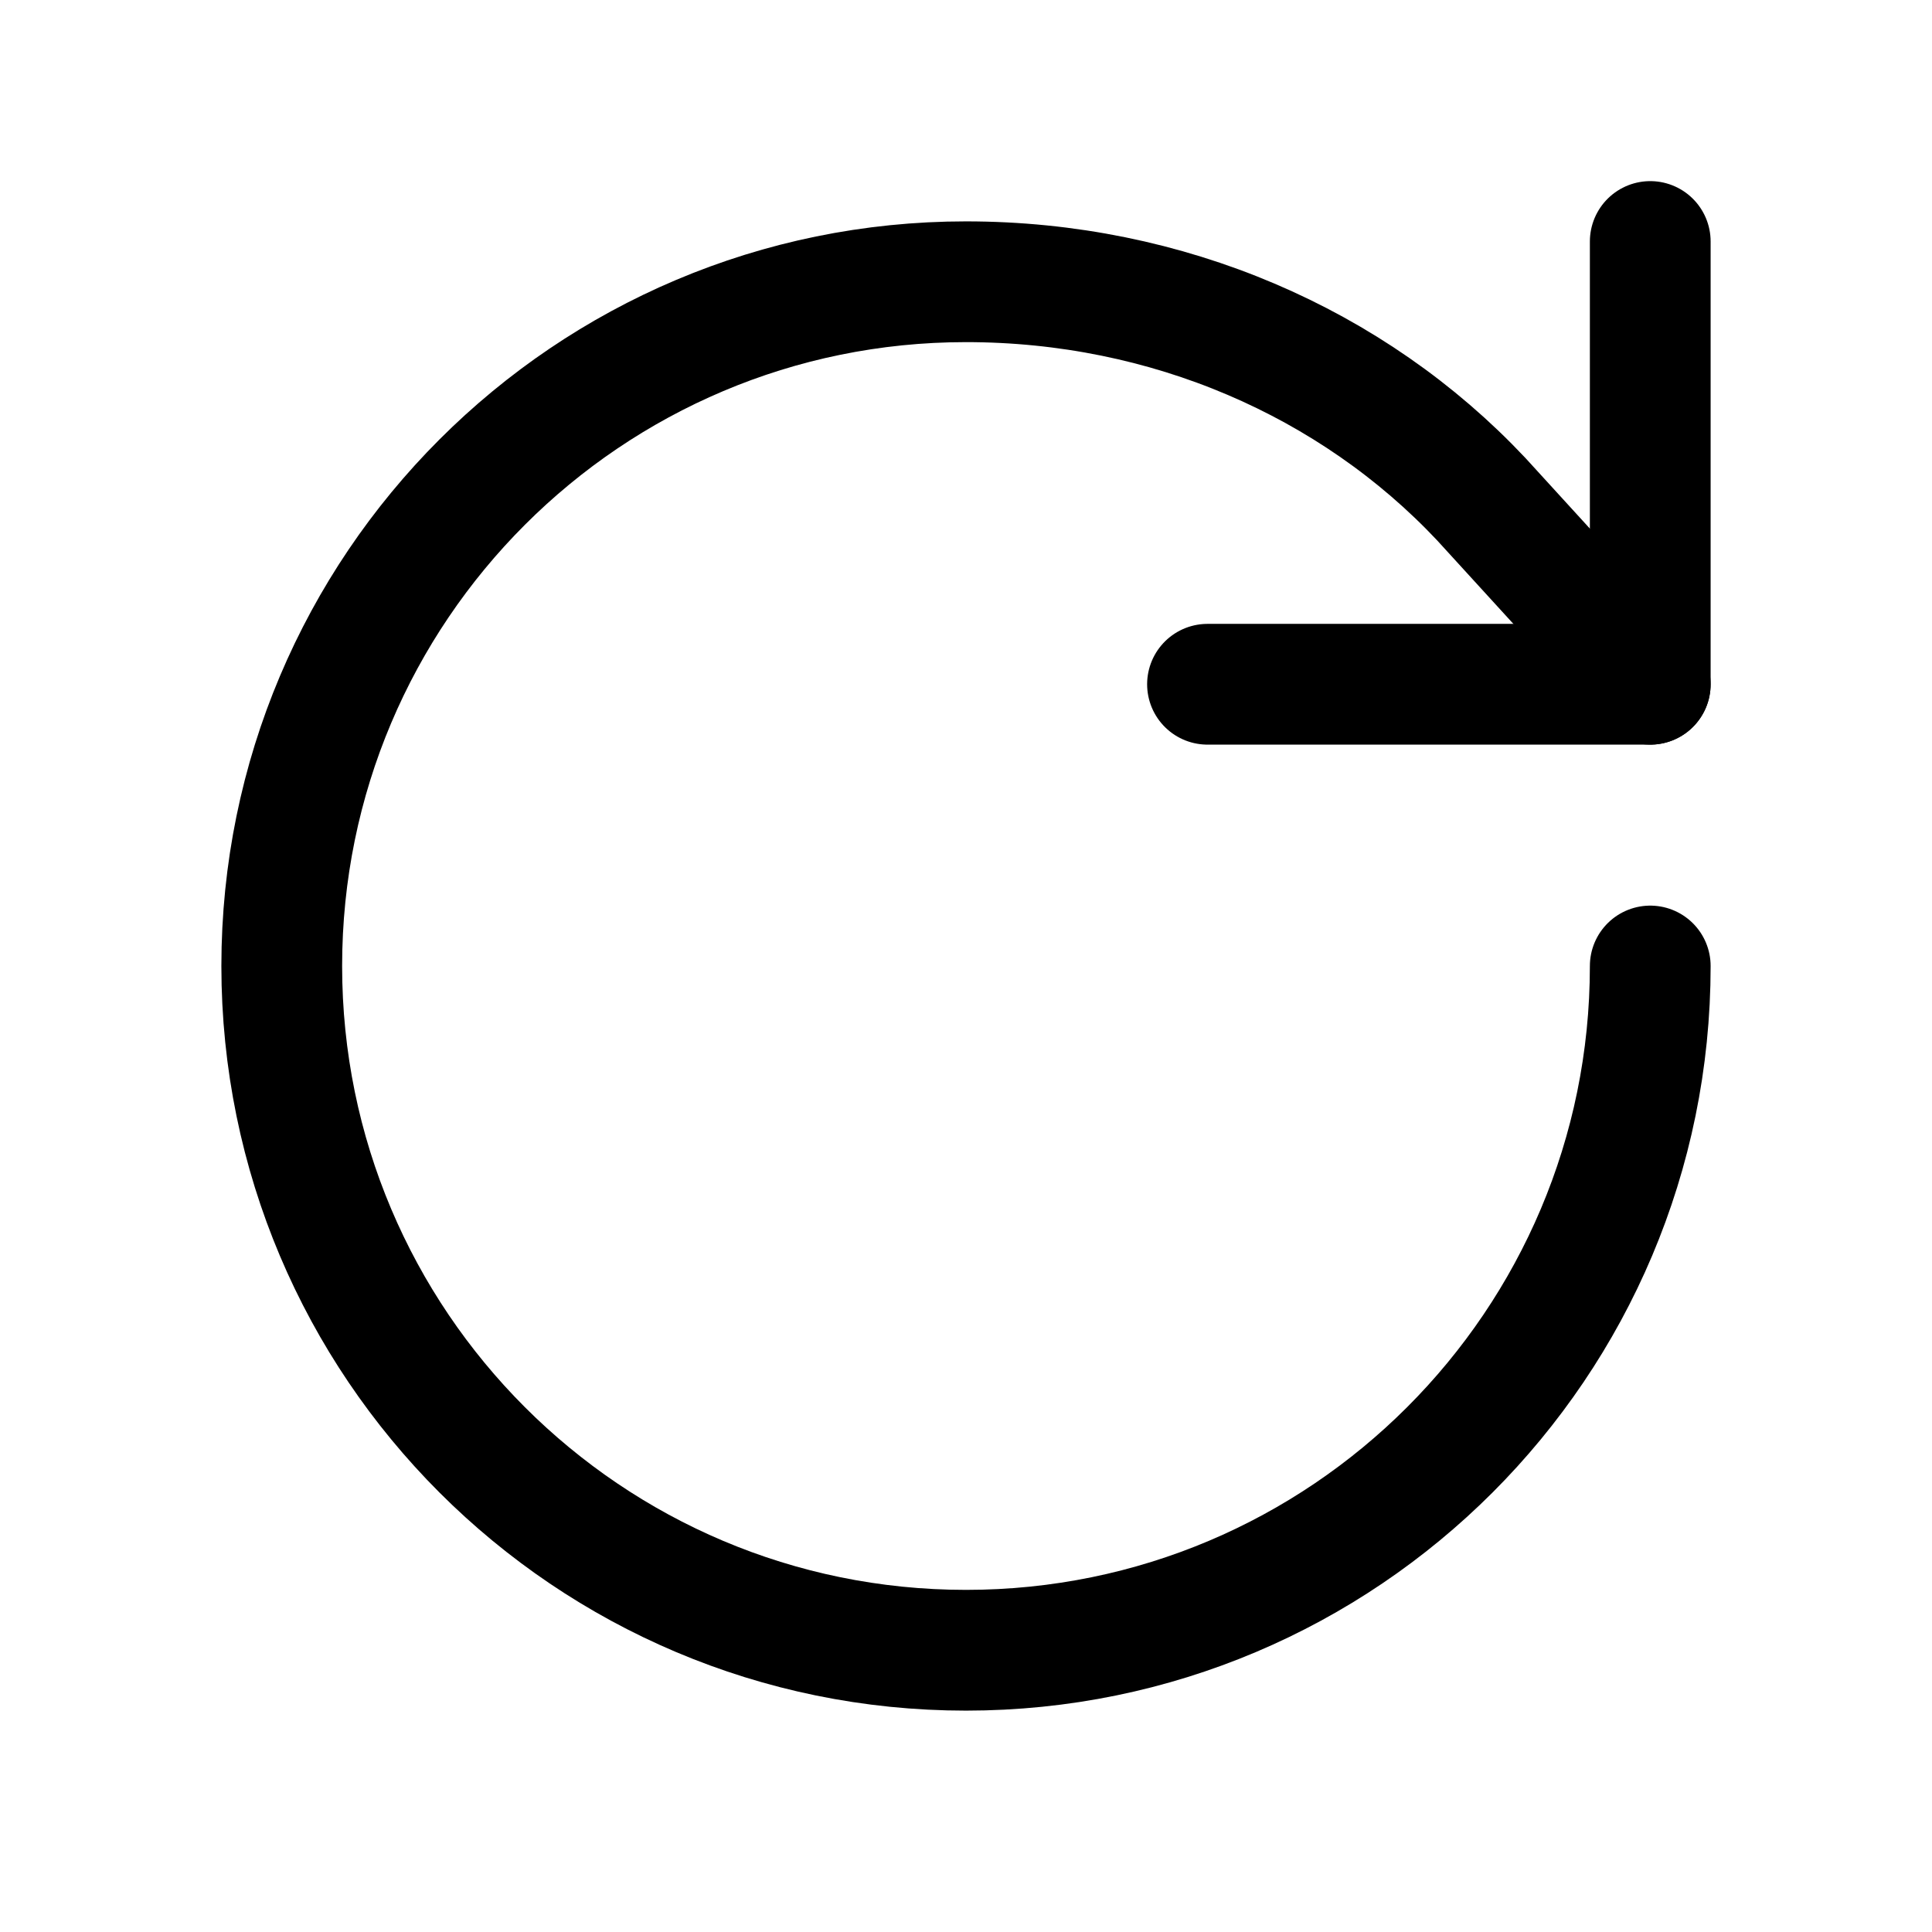
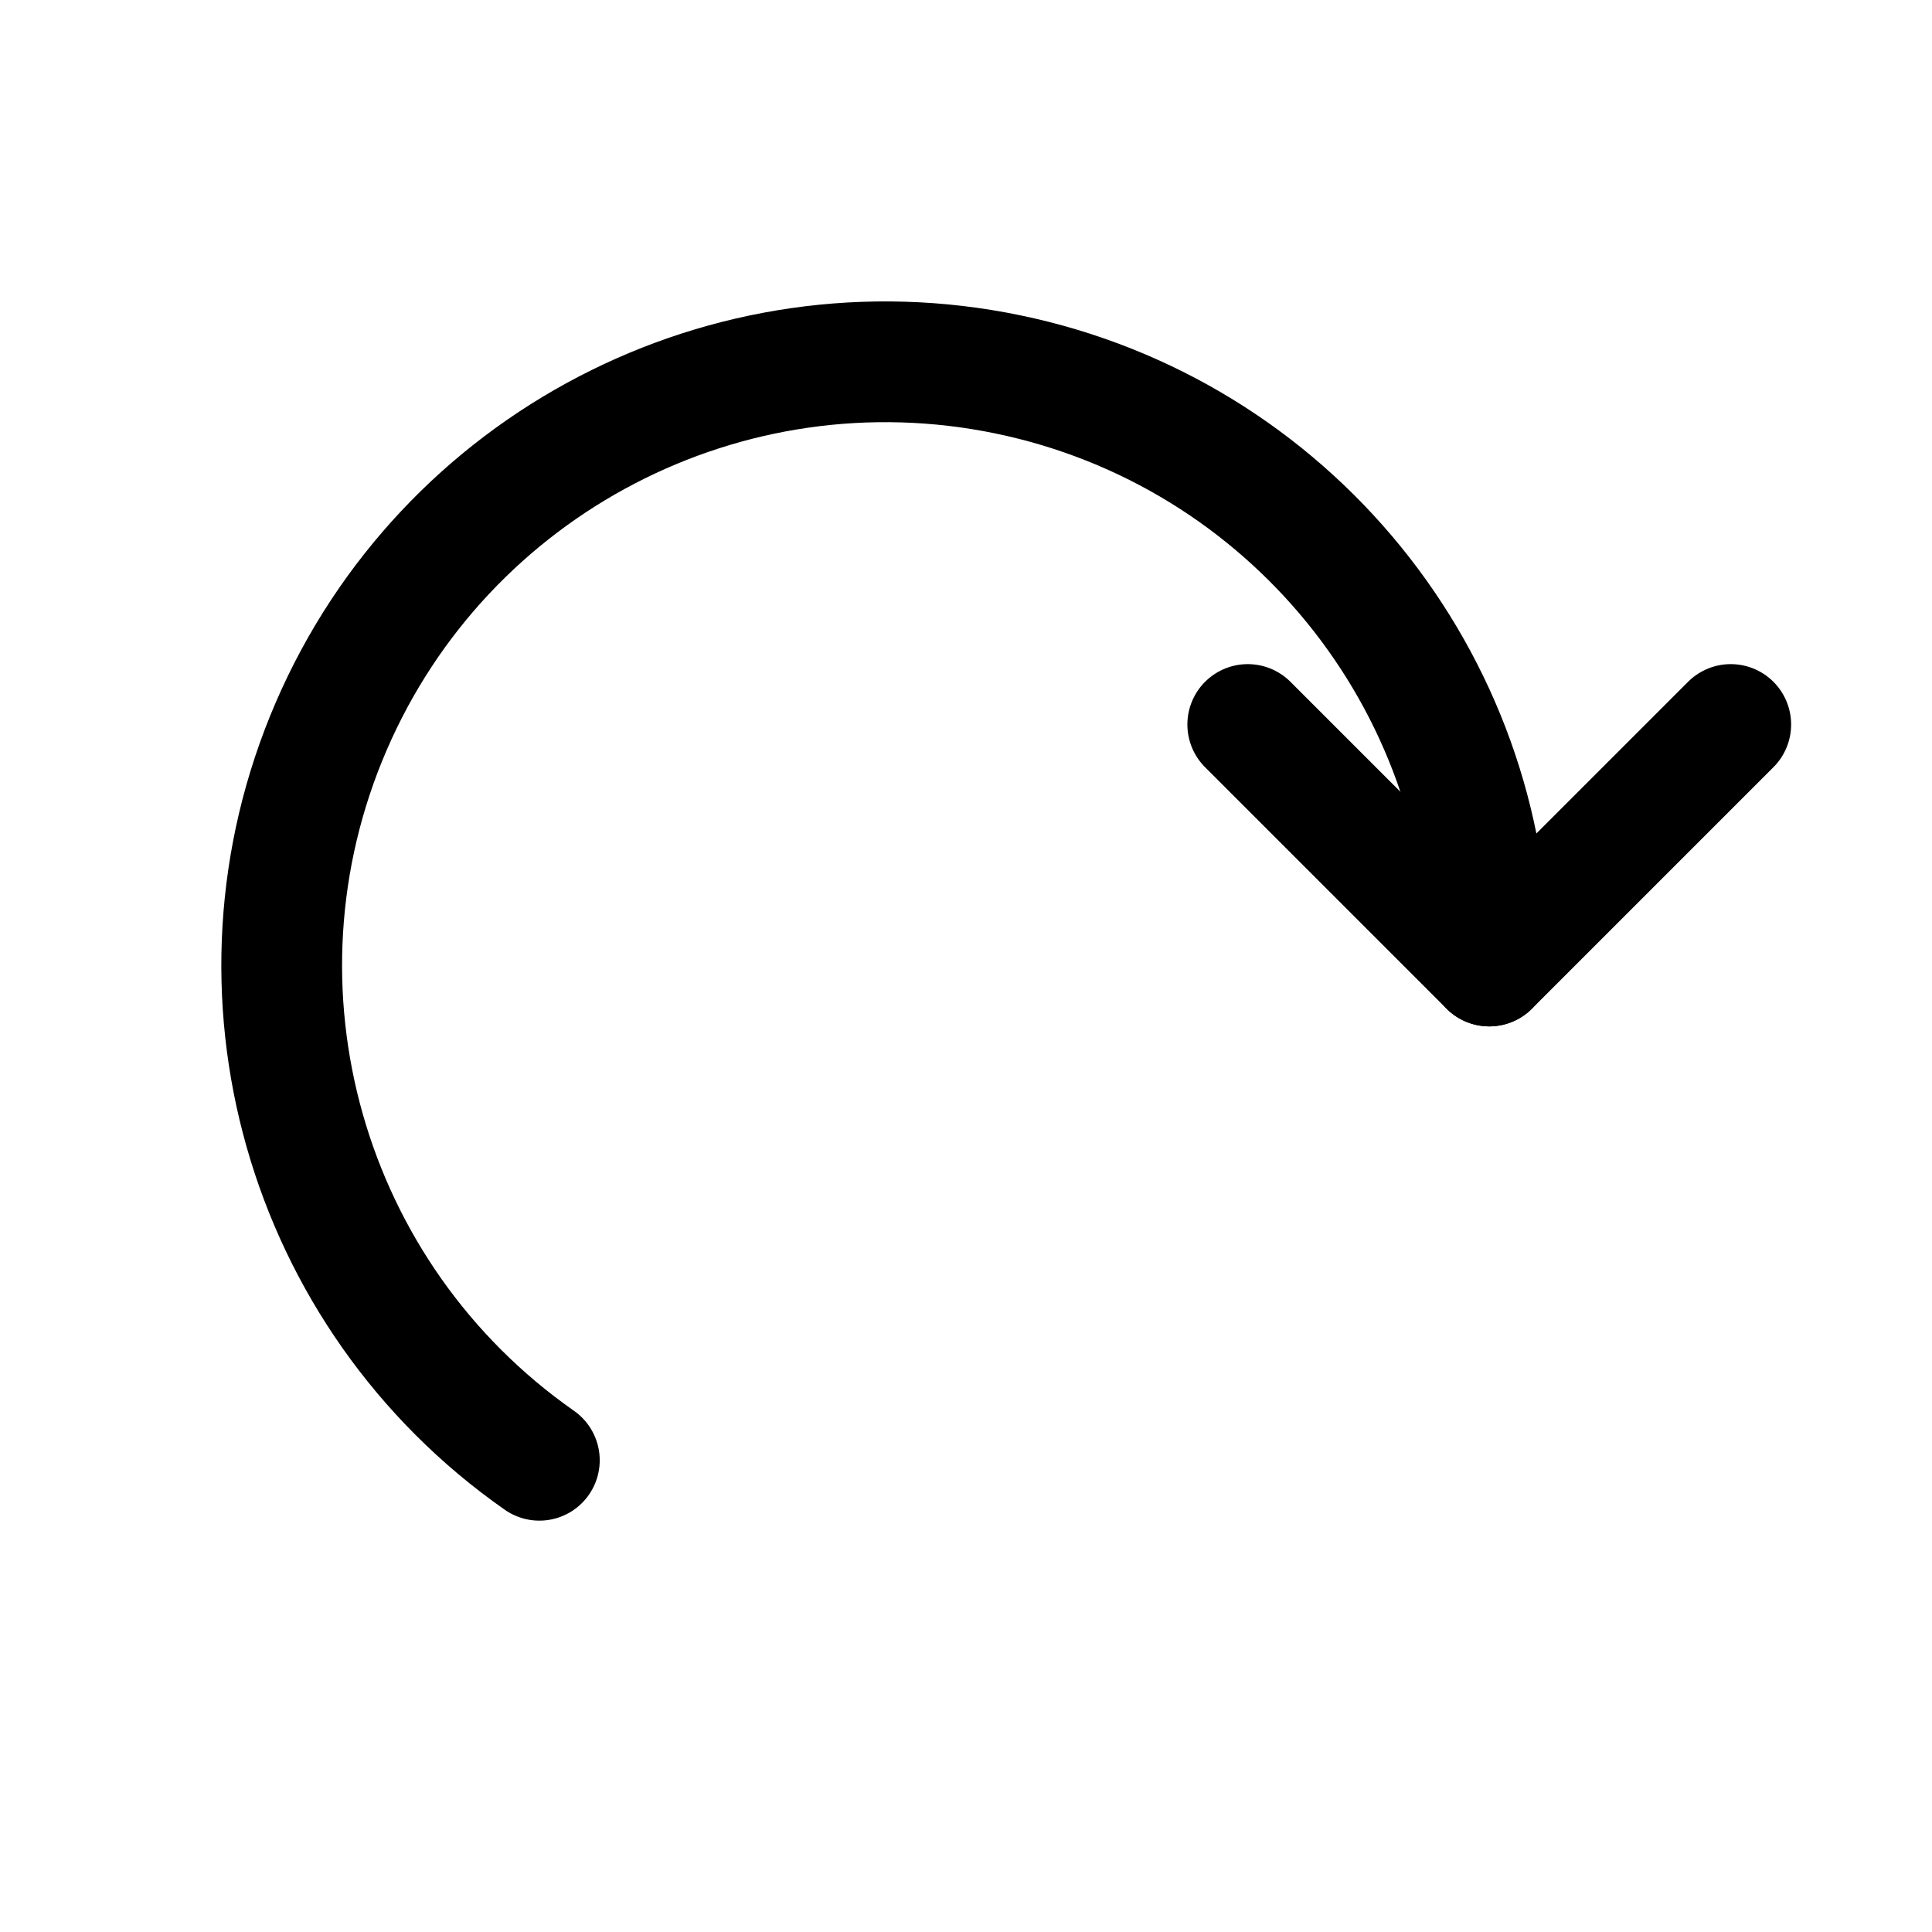
<svg xmlns="http://www.w3.org/2000/svg" viewBox="0 0 24 24" width="24" height="24" fill="none" stroke="currentColor" stroke-width="1.5" stroke-linecap="round" stroke-linejoin="round">
-   <path d="M20.5 12A8.5 8.5 0 1 1 12 3.5c2.5 0 4.8 1 6.4 2.7l2.1 2.3" />
-   <path d="M20.5 3v5.5H15" />
+   <path d="M6.7 18.14A7.5 7.5 0 1 1 18.5 12" />
+   <path d="M15.5 9l3 3 3-3" />
</svg>
